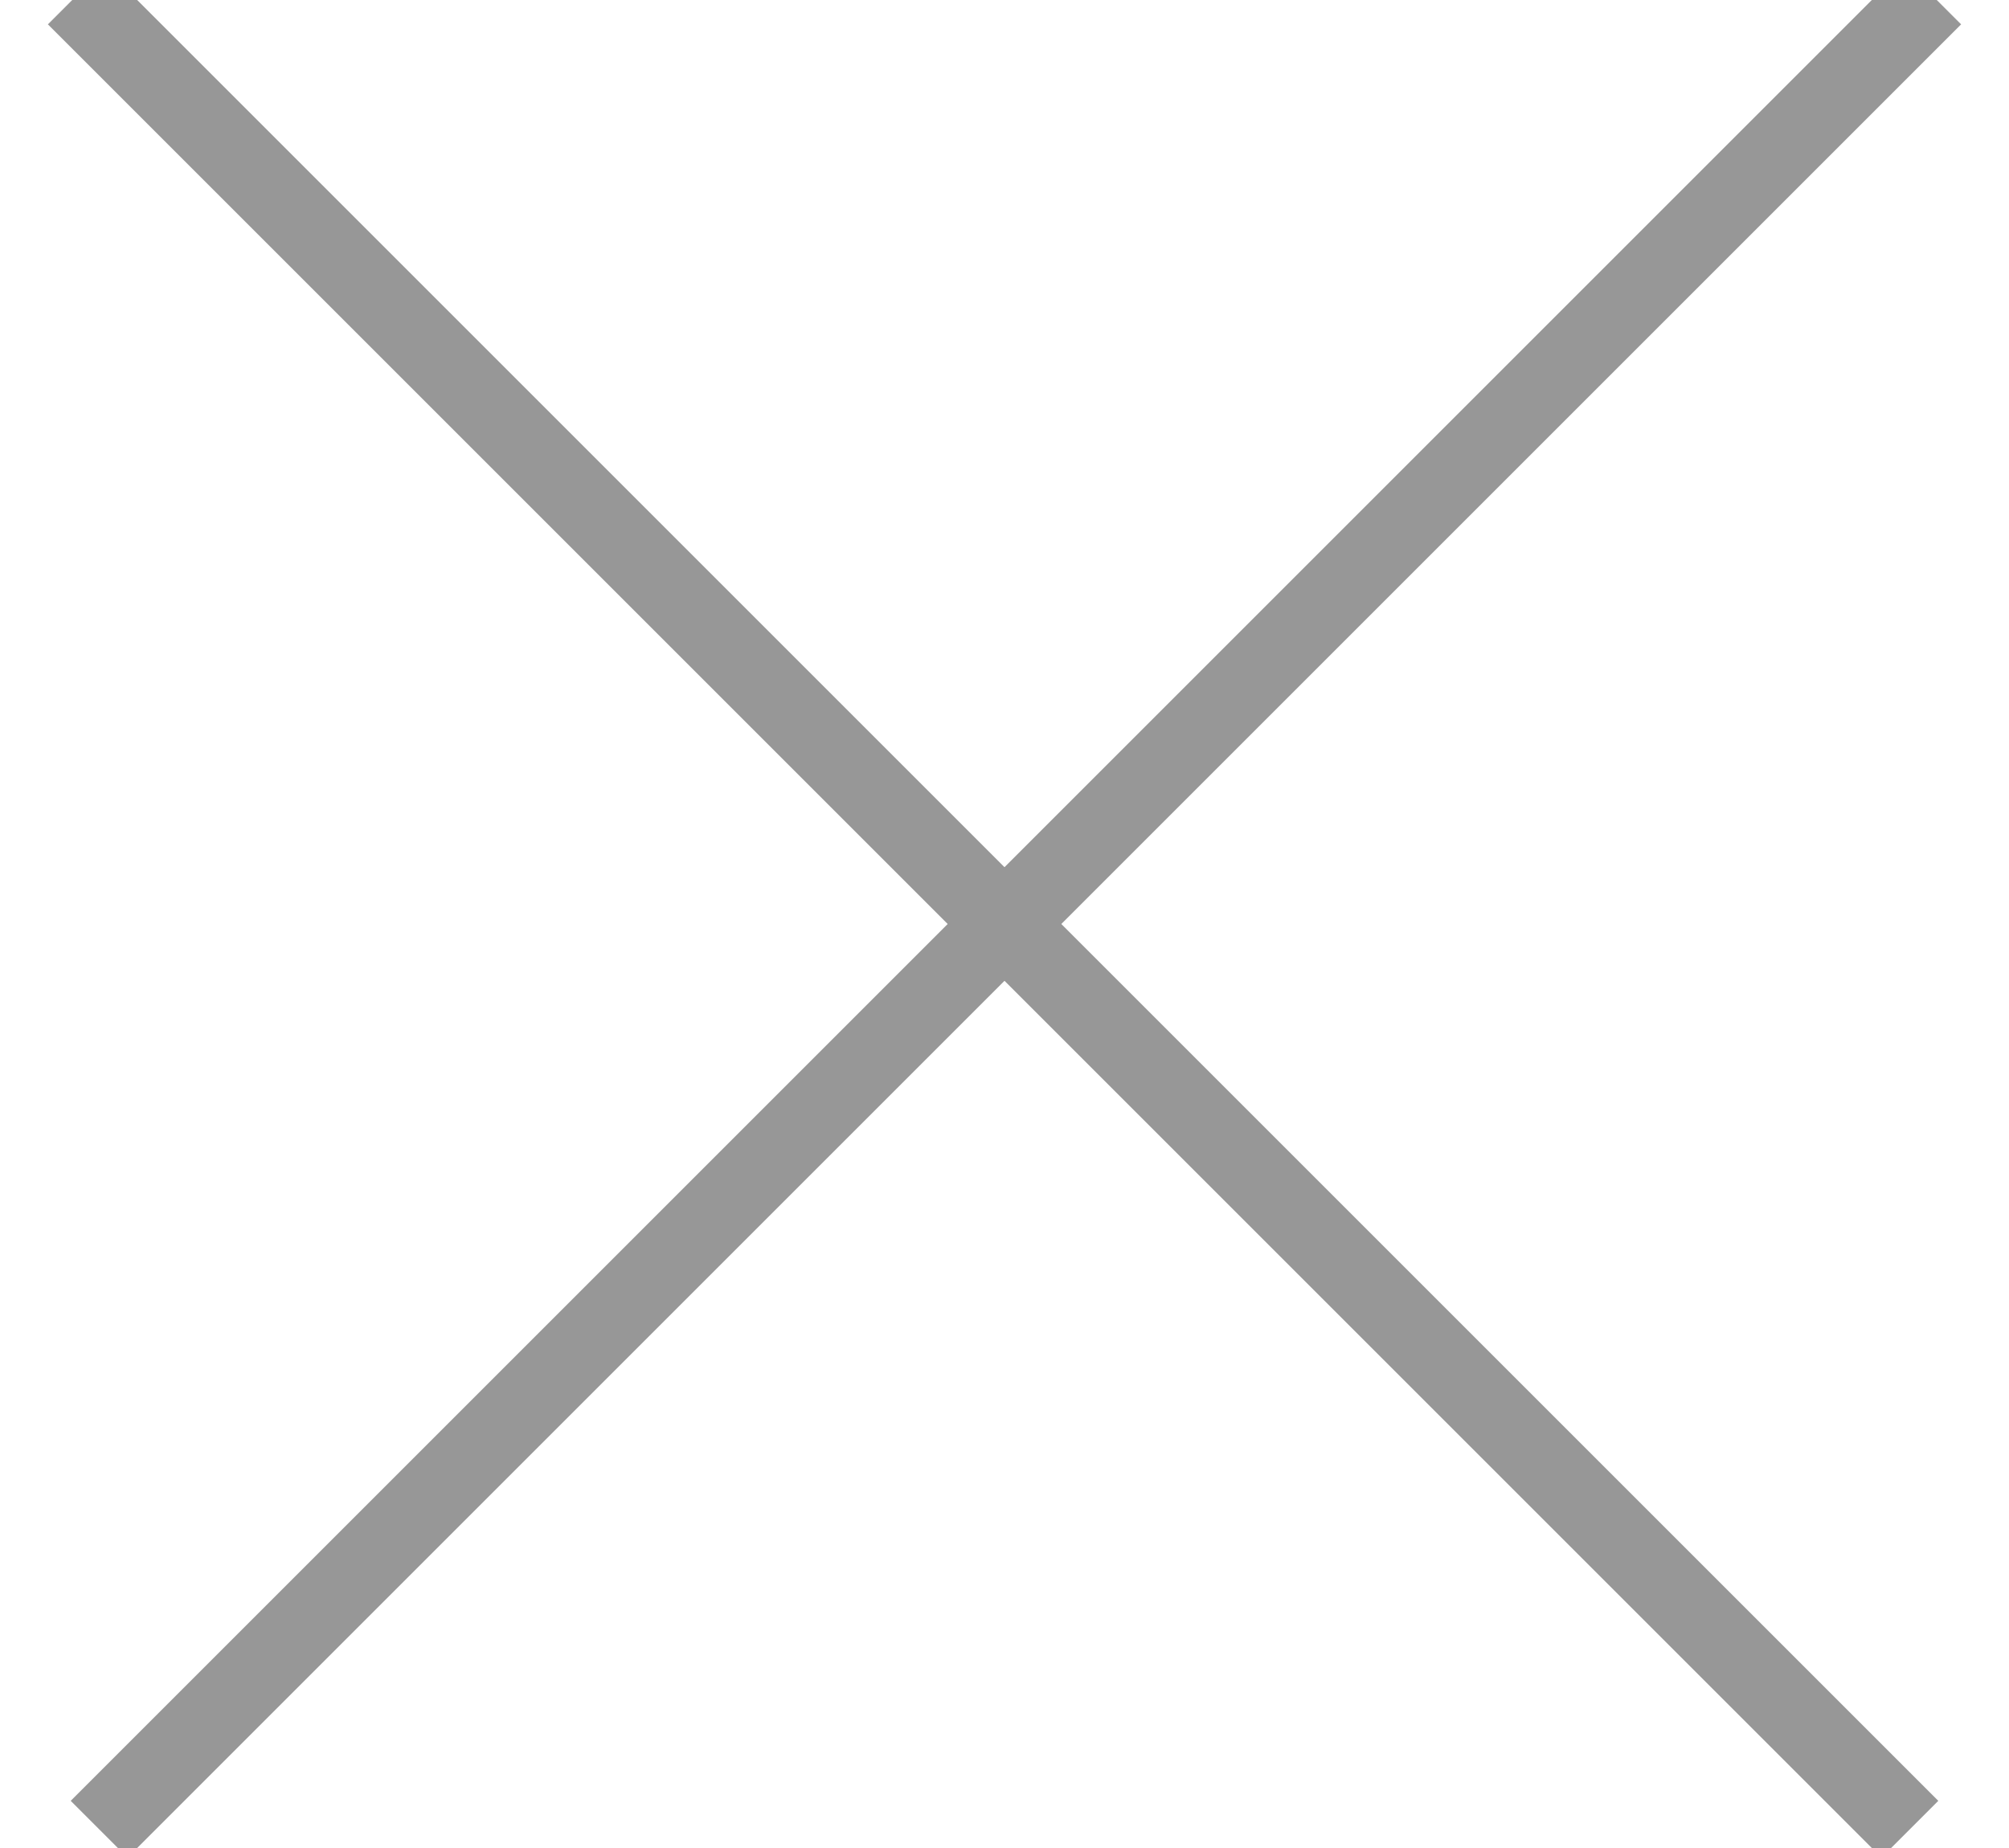
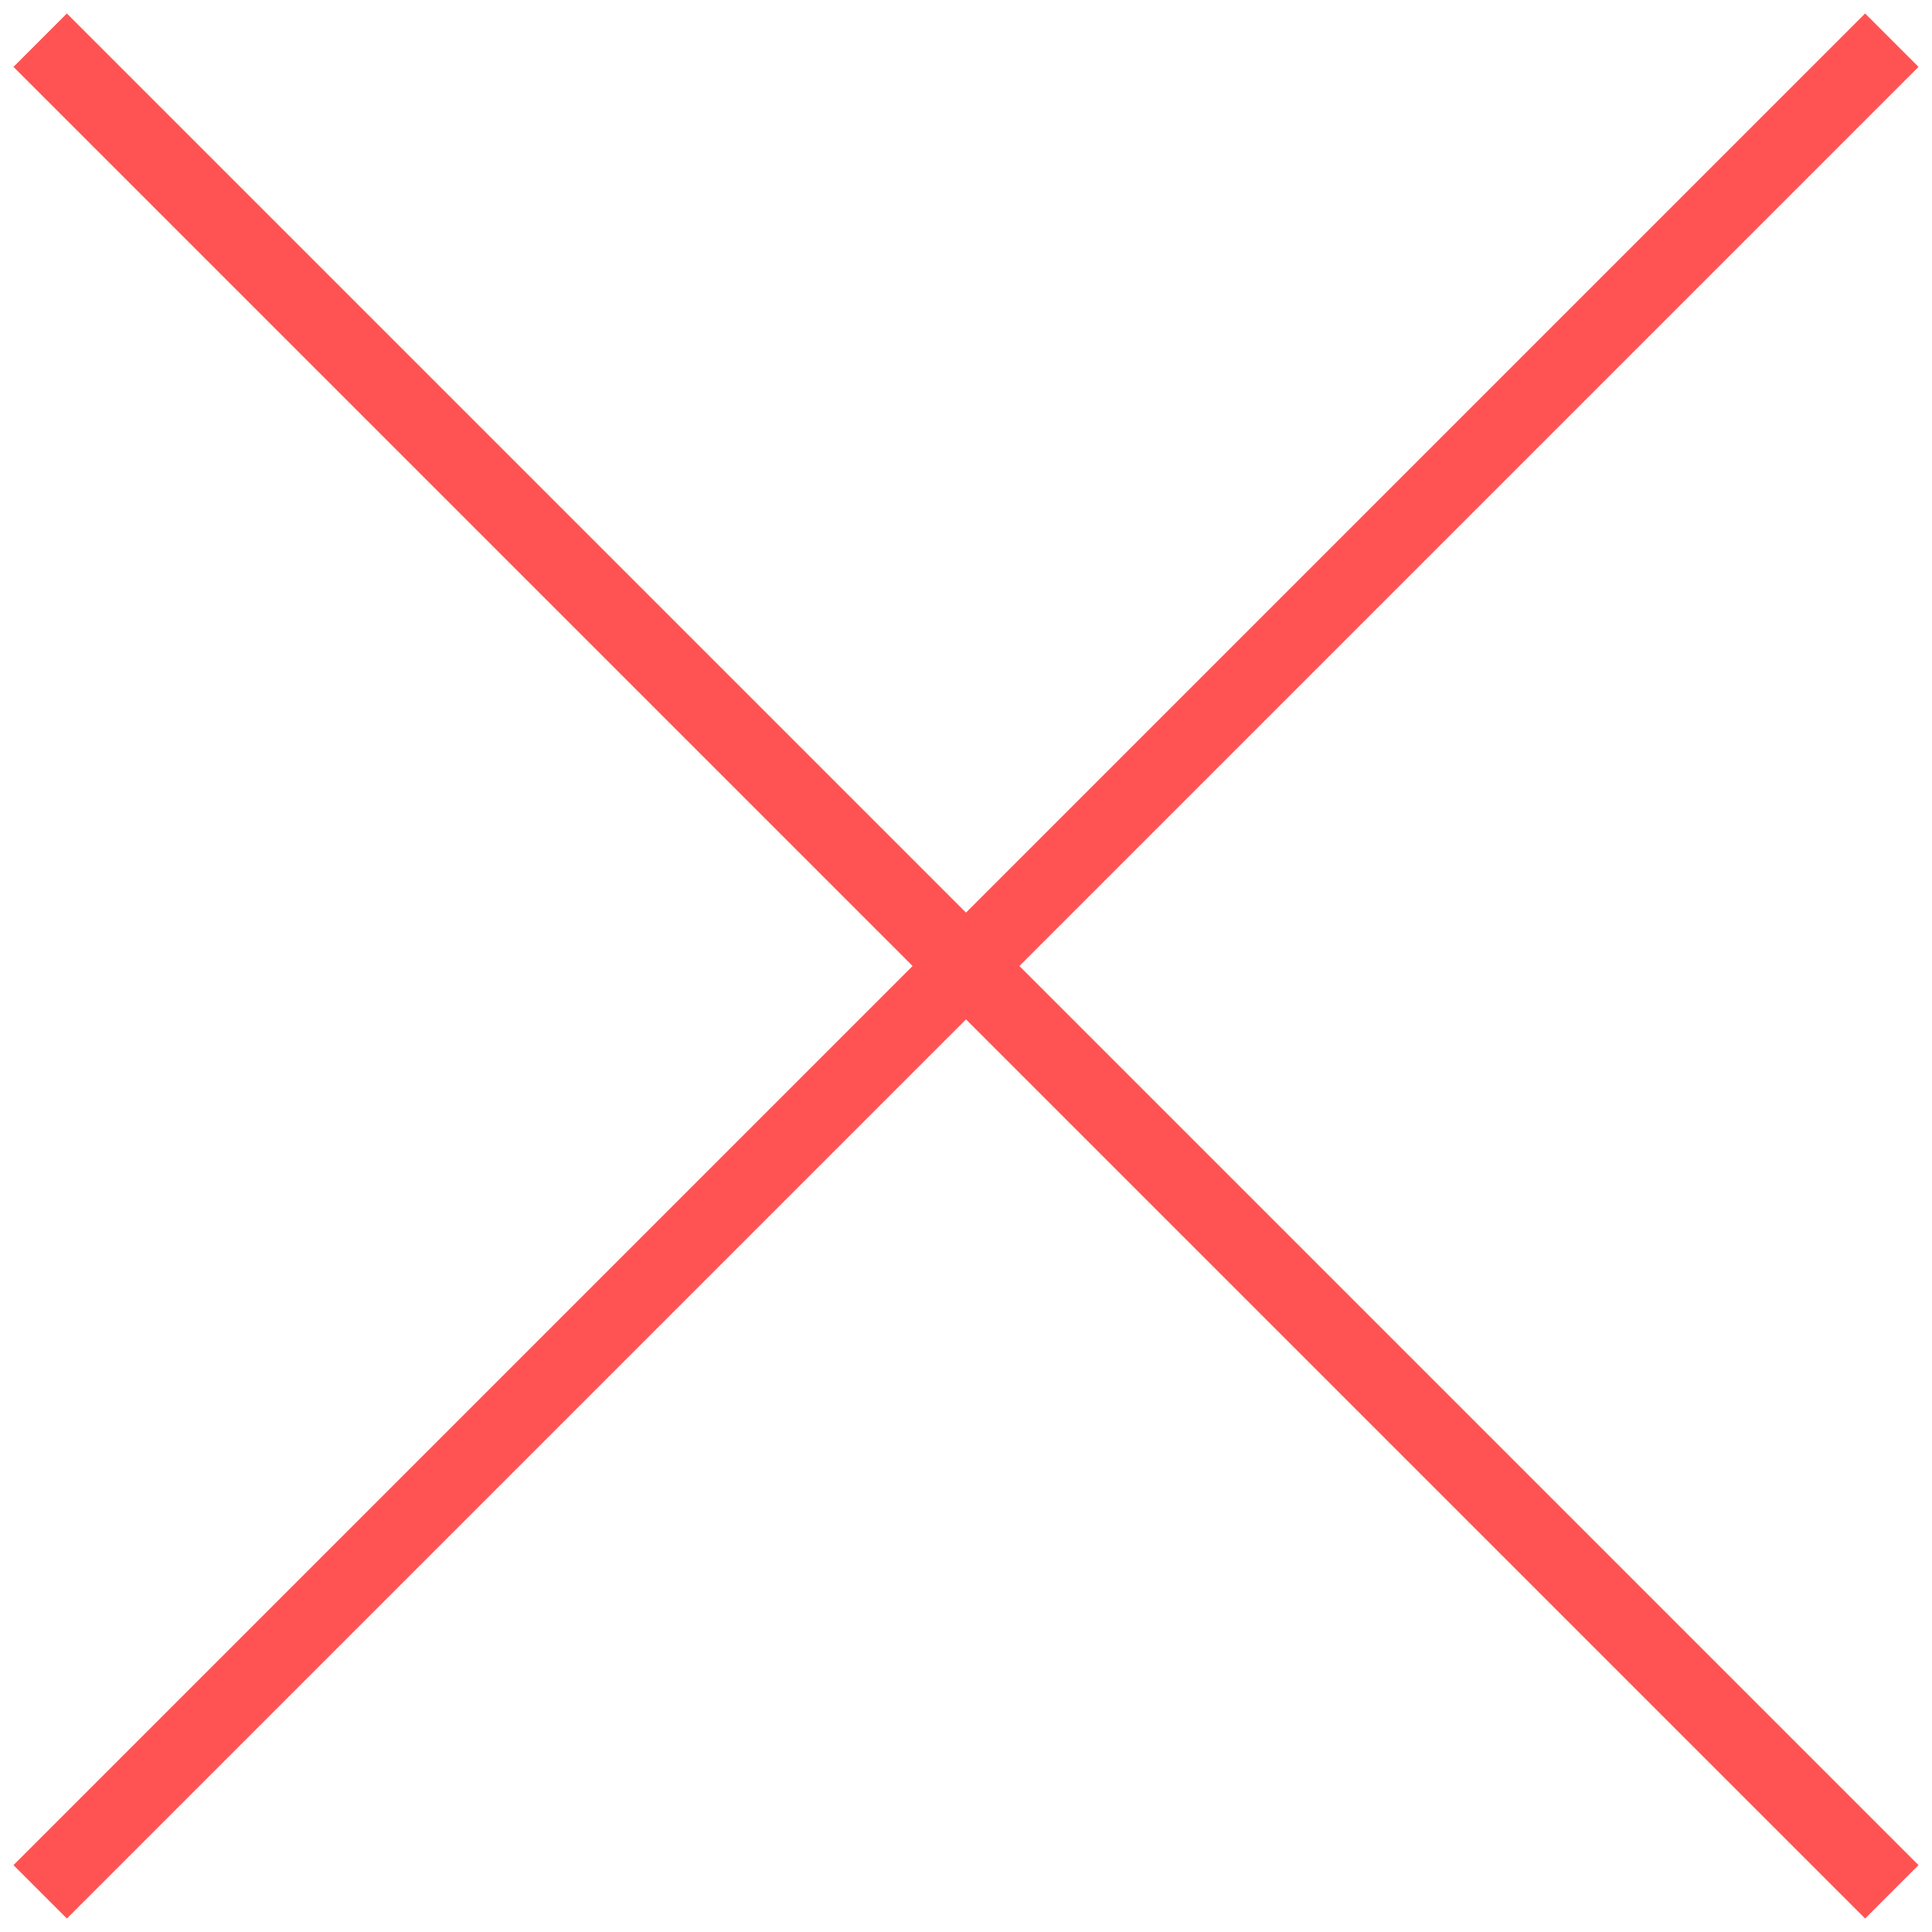
- <svg xmlns="http://www.w3.org/2000/svg" width="25px" height="23px" viewBox="0 0 25 23" version="1.1">
+ <svg xmlns="http://www.w3.org/2000/svg" width="42px" height="42px" viewBox="0 0 42 42" version="1.1">
  <defs />
-   <g id="Page-1" stroke="none" stroke-width="1" fill="none" fill-rule="evenodd">
-     <g id="Signup" transform="translate(-956, -355)" stroke-linecap="square" stroke="#979797">
-       <g id="Line-+-Line-2" transform="translate(957, 355)">
-         <path d="M0.303,0.303 L22.413,22.413" id="Line" />
-         <path d="M22.697,0.303 L0.587,22.413" id="Line-2" />
-       </g>
+   <g id="Main-Attraction" stroke="none" stroke-width="1" fill="none" fill-rule="evenodd">
+     <g id="Artboard-11" transform="translate(-579, -19)" stroke="#FF5353" stroke-linecap="square">
+       <path d="M599.546,40 L580.227,20.681 L580,20.454 L580.454,20 L580.681,20.227 L600,39.546 L619.319,20.227 L619.546,20 L620,20.454 L619.773,20.681 L600.454,40 L619.773,59.319 L620,59.546 L619.546,60 L619.319,59.773 L600,40.454 L580.681,59.773 L580.454,60 L580,59.546 L580.227,59.319 L599.546,40 Z" id="Line-3" />
    </g>
  </g>
</svg>
